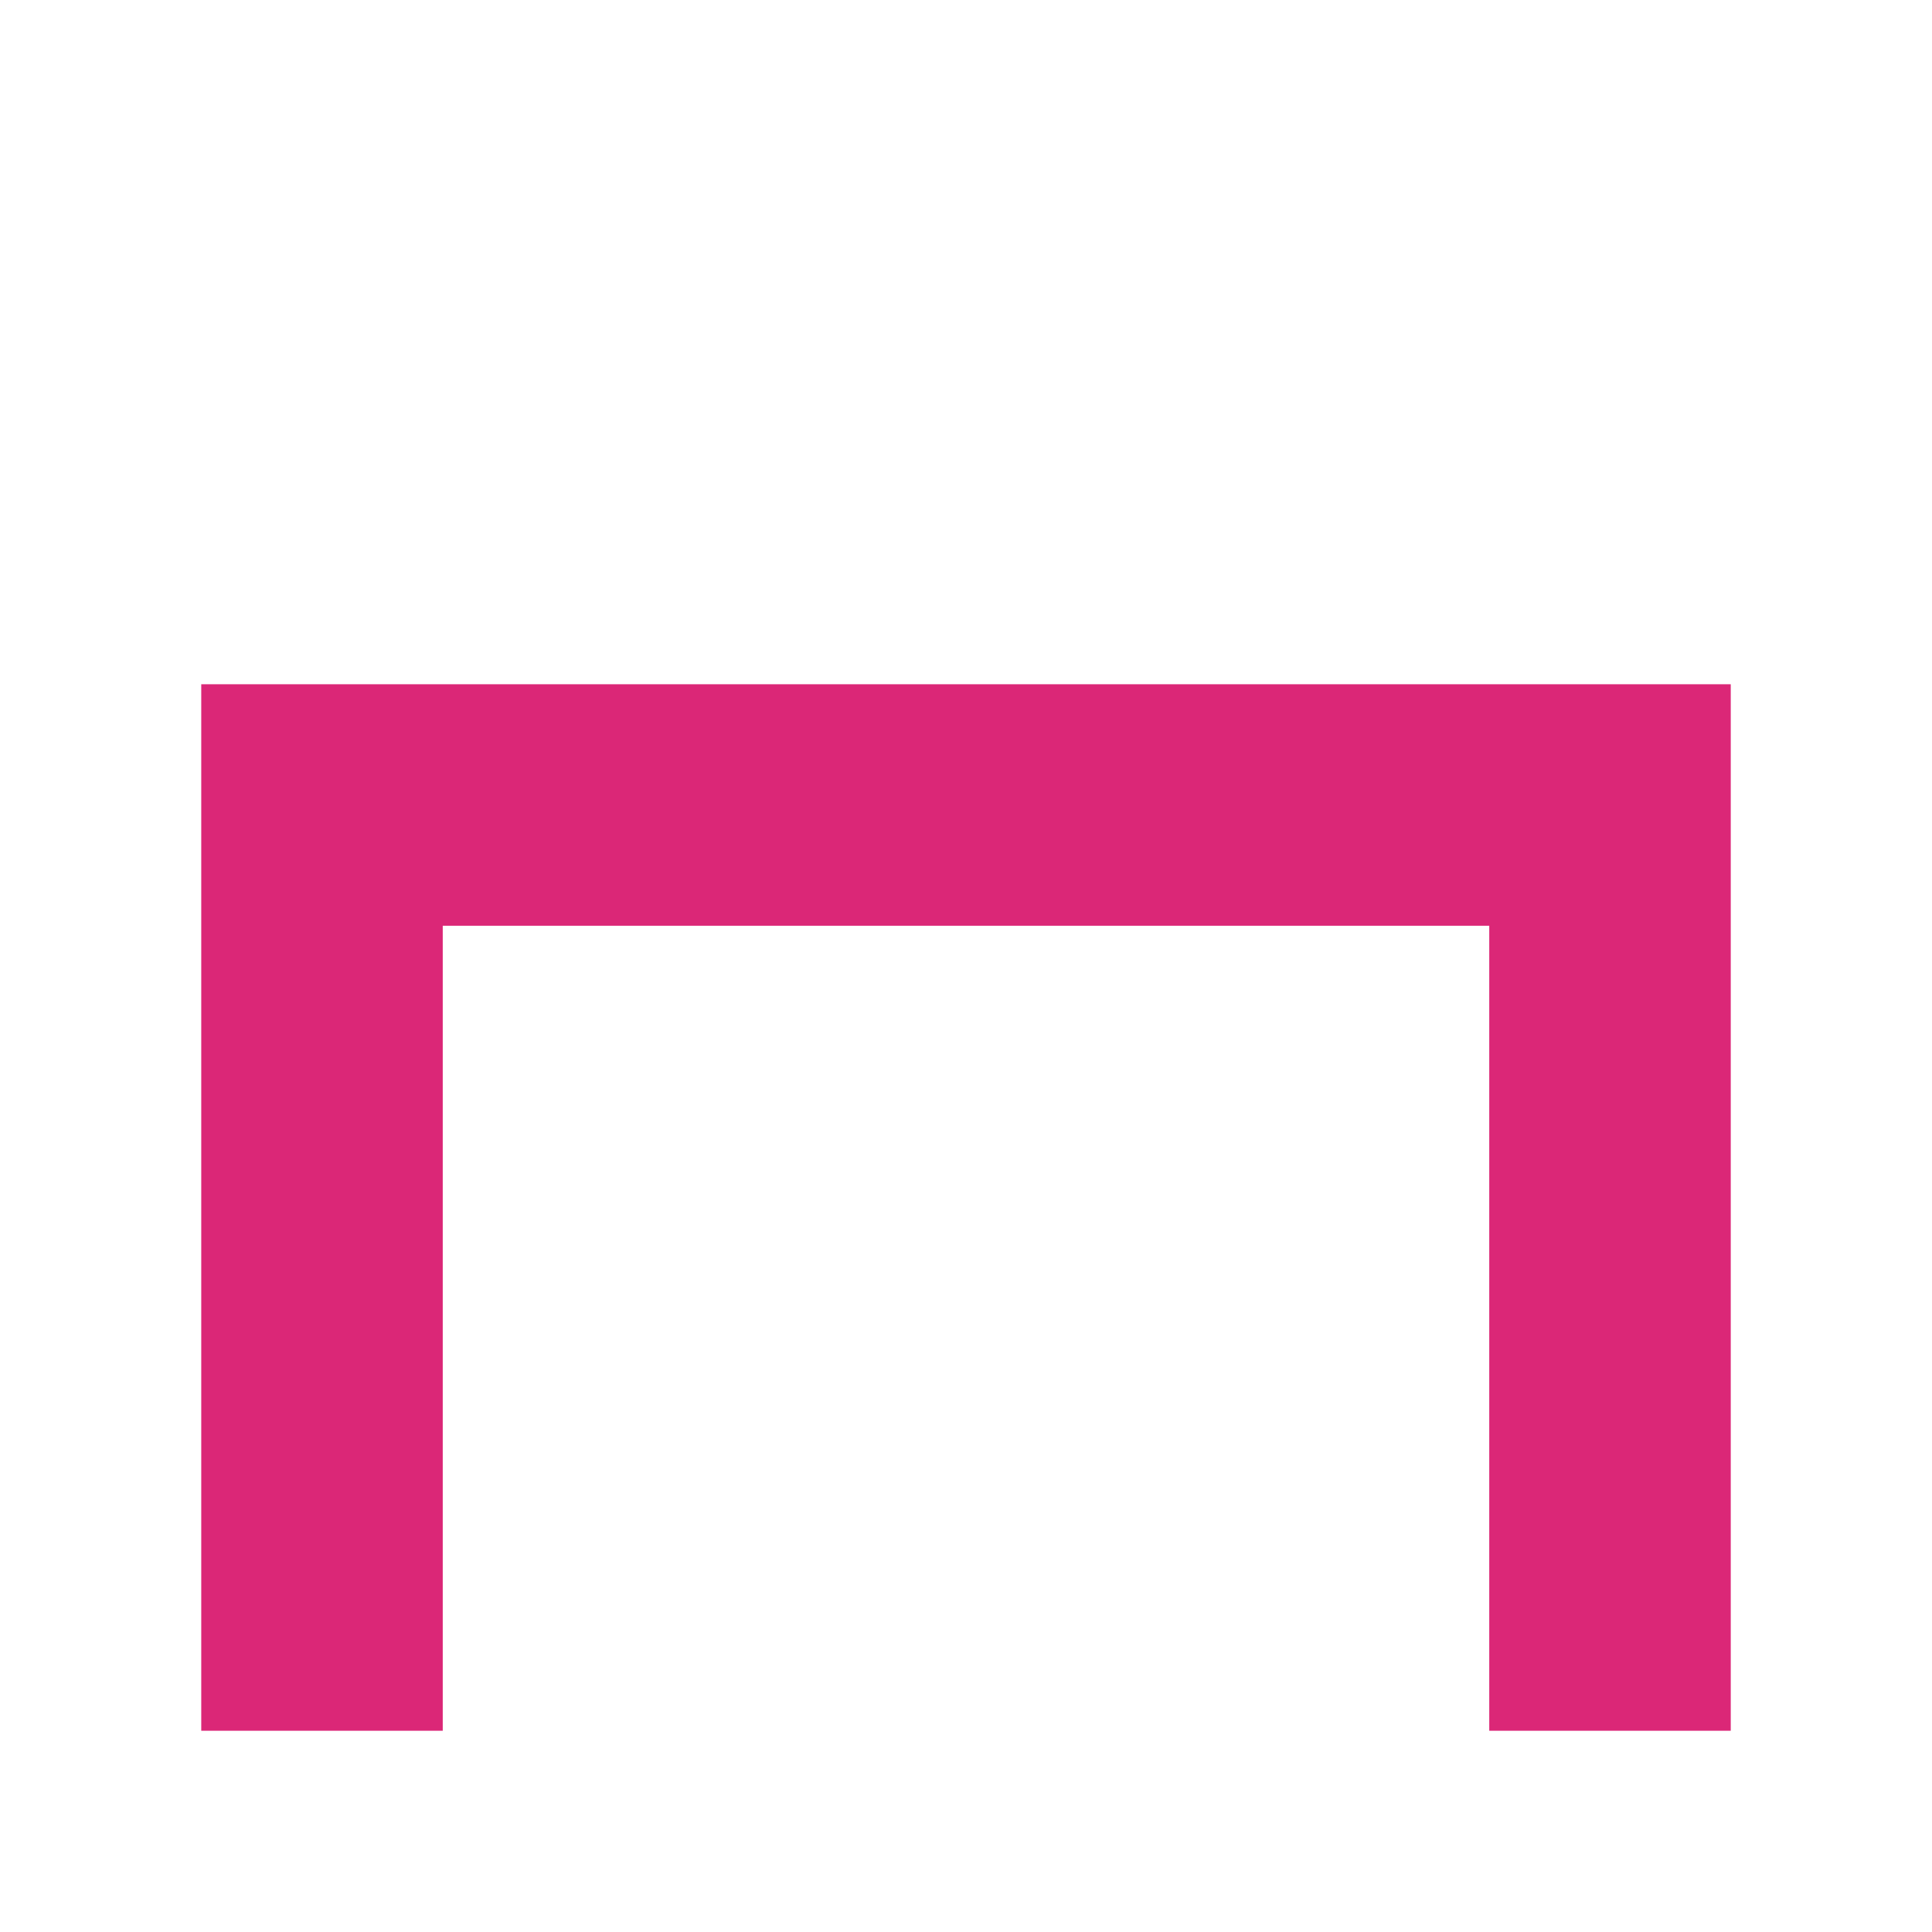
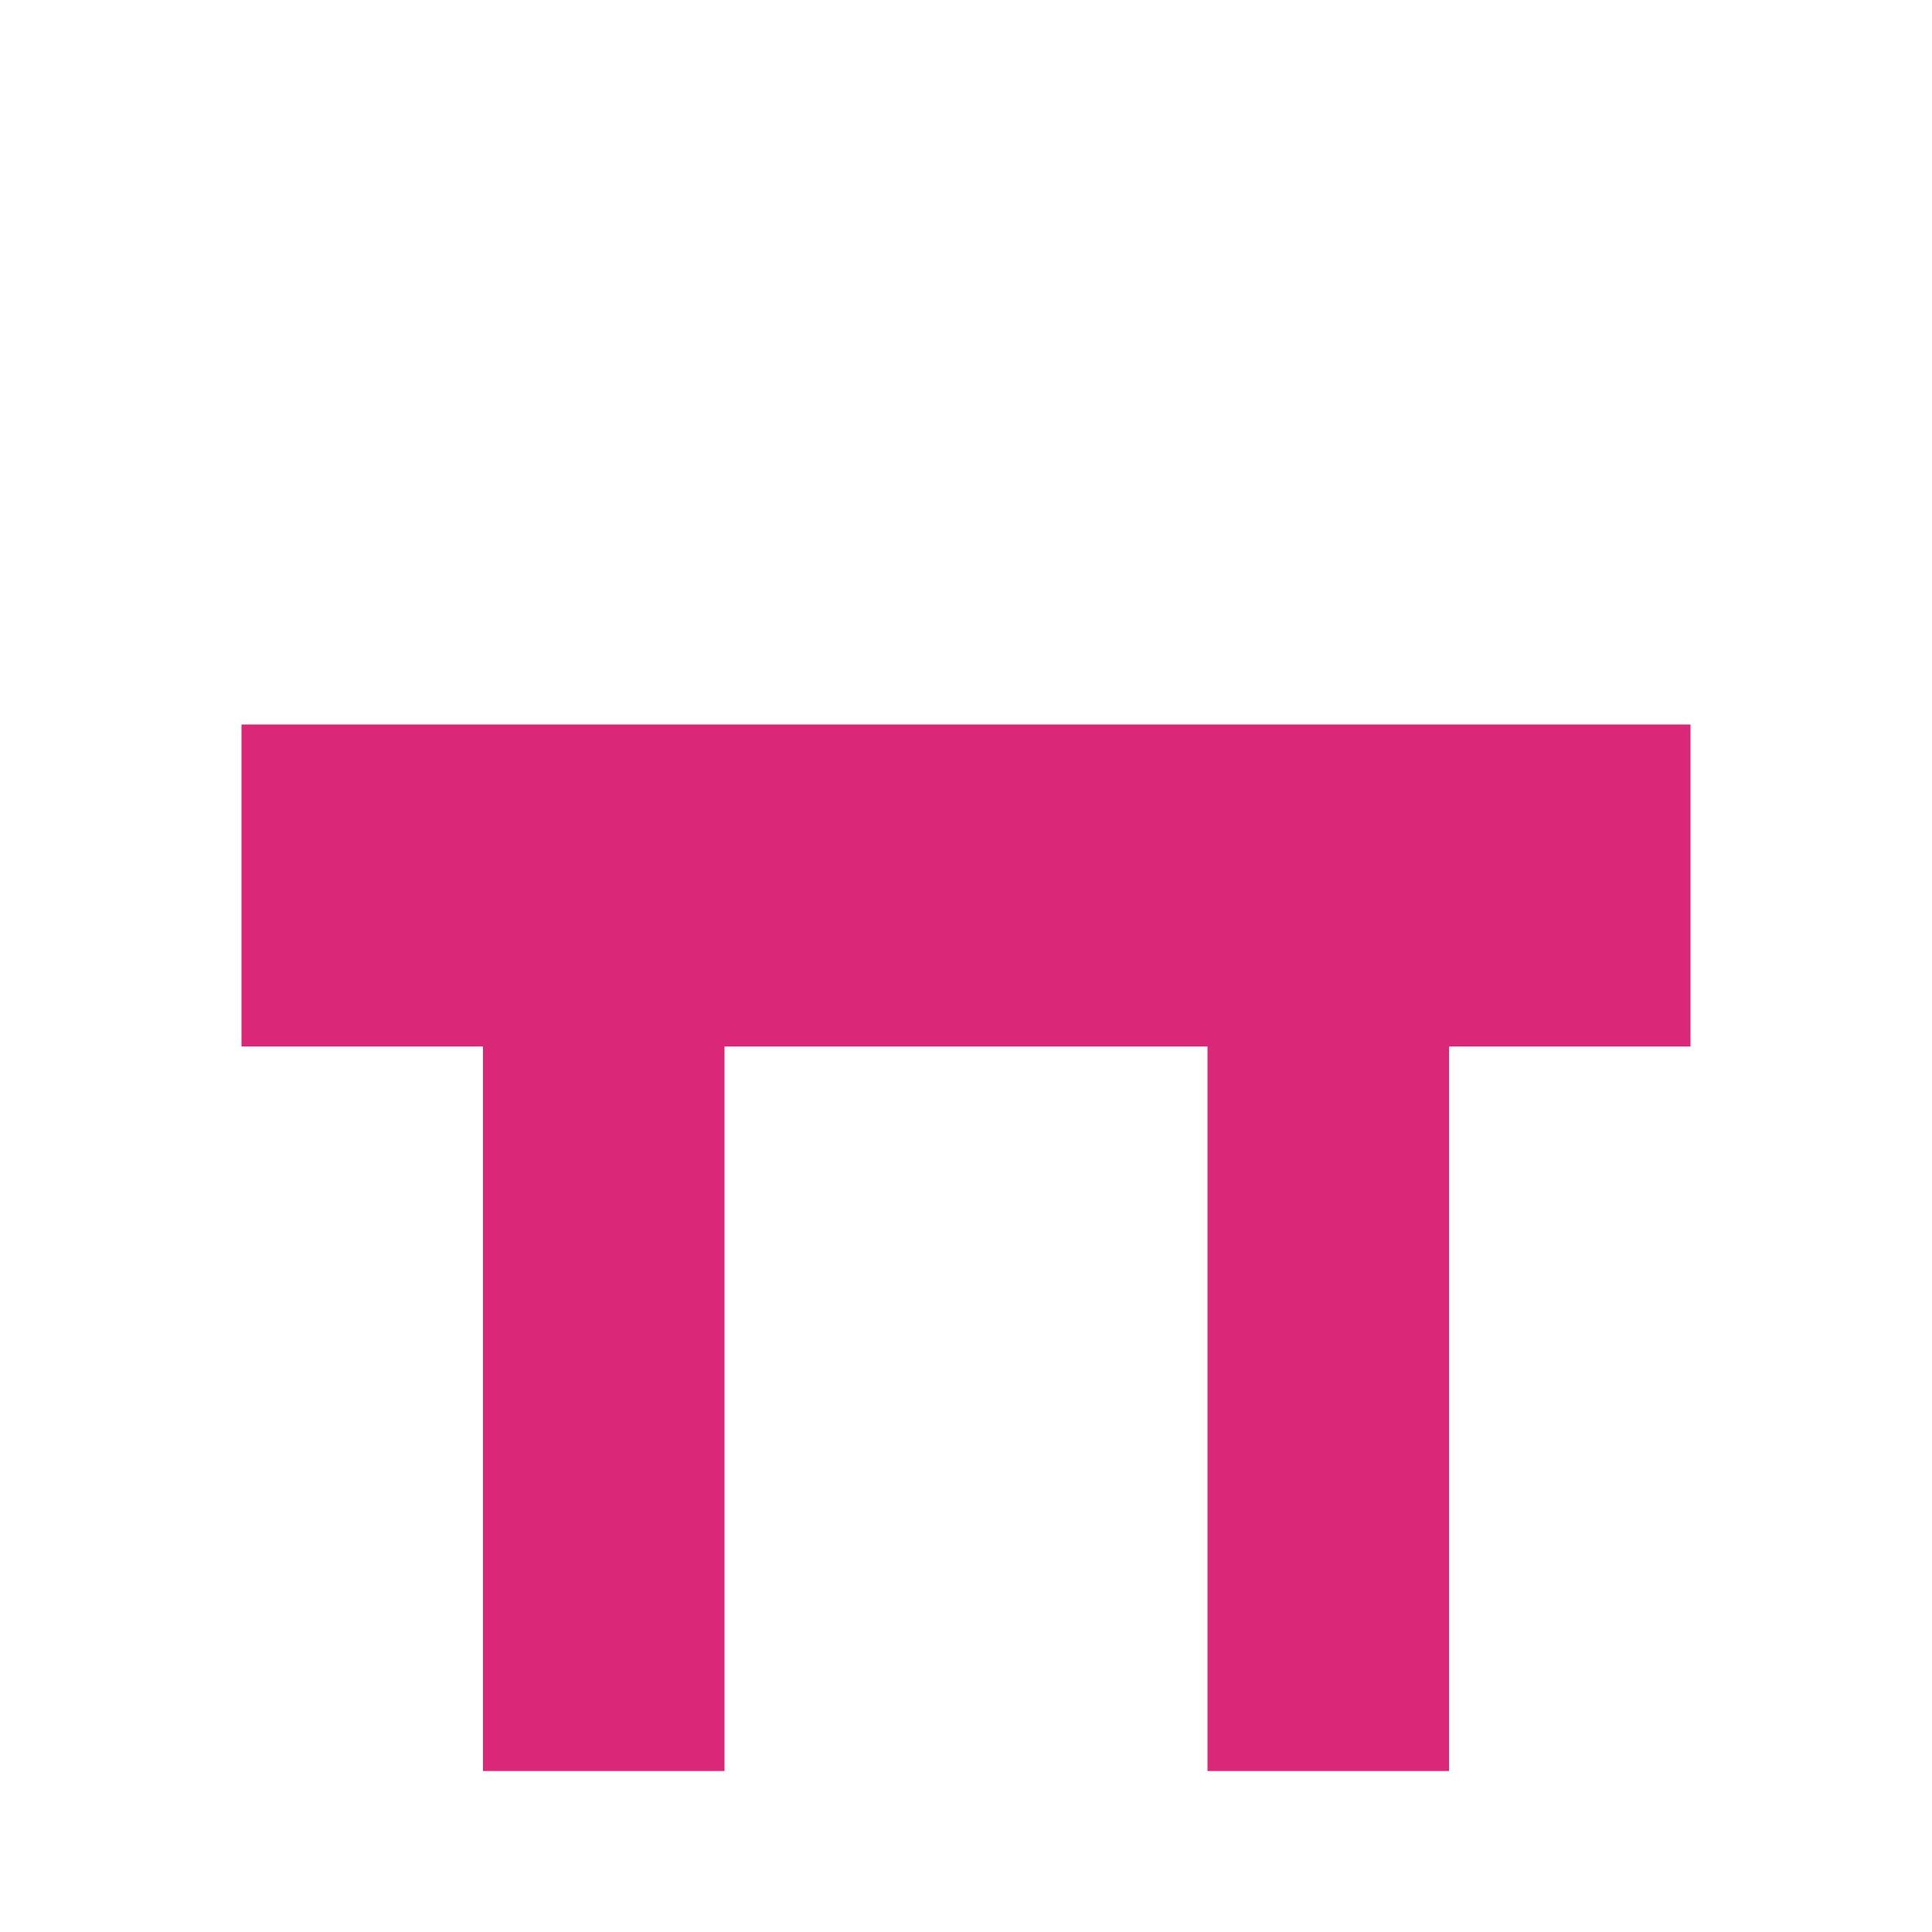
<svg xmlns="http://www.w3.org/2000/svg" viewBox="0 0 24 24">
-   <style>.s{fill:none;stroke:#db2777;stroke-width:3;stroke-linecap:square;stroke-linejoin:miter}@media(prefers-color-scheme:dark){.s{stroke:#f472b6}}</style>
-   <polyline class="s" points="4,20 4,10 20,10 20,20" />
+   <style>.s{fill:#db2777}@media(prefers-color-scheme:dark){.s{fill:#f472b6}}</style>
+   <path class="s" d="M3 9 H21 V13 H18 V22 H15 V13 H9 V22 H6 V13 H3 Z" />
</svg>
